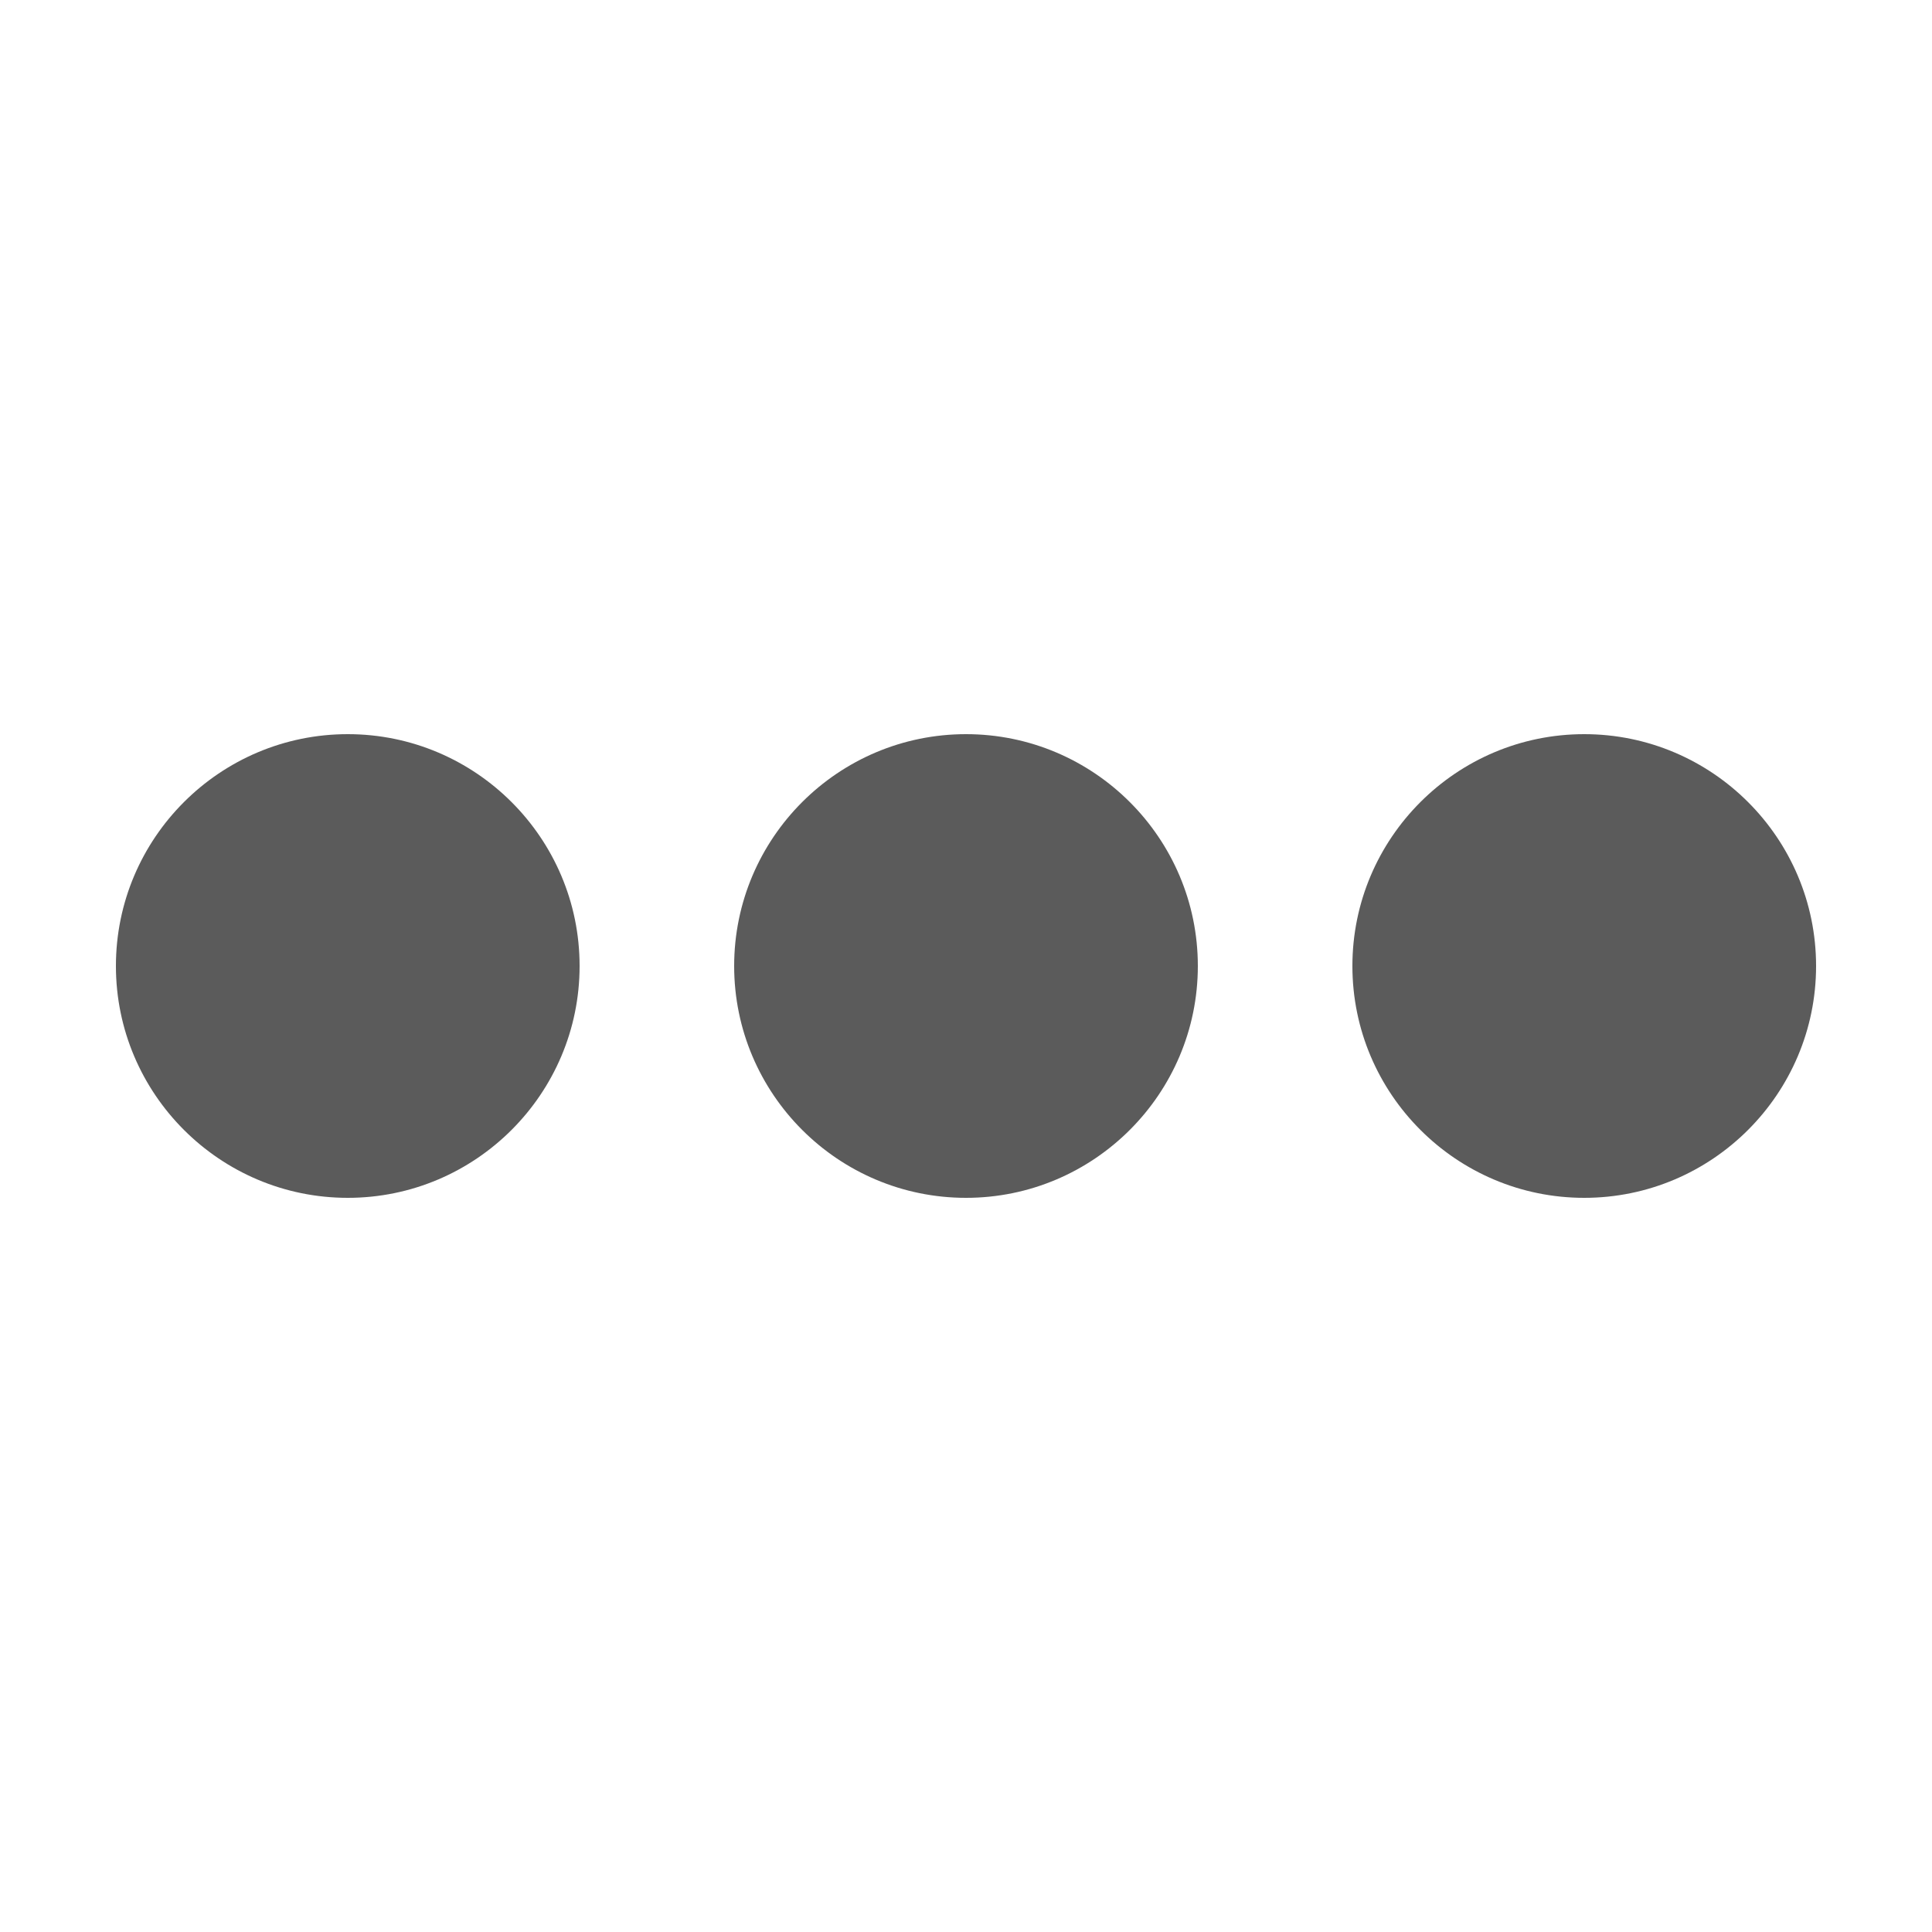
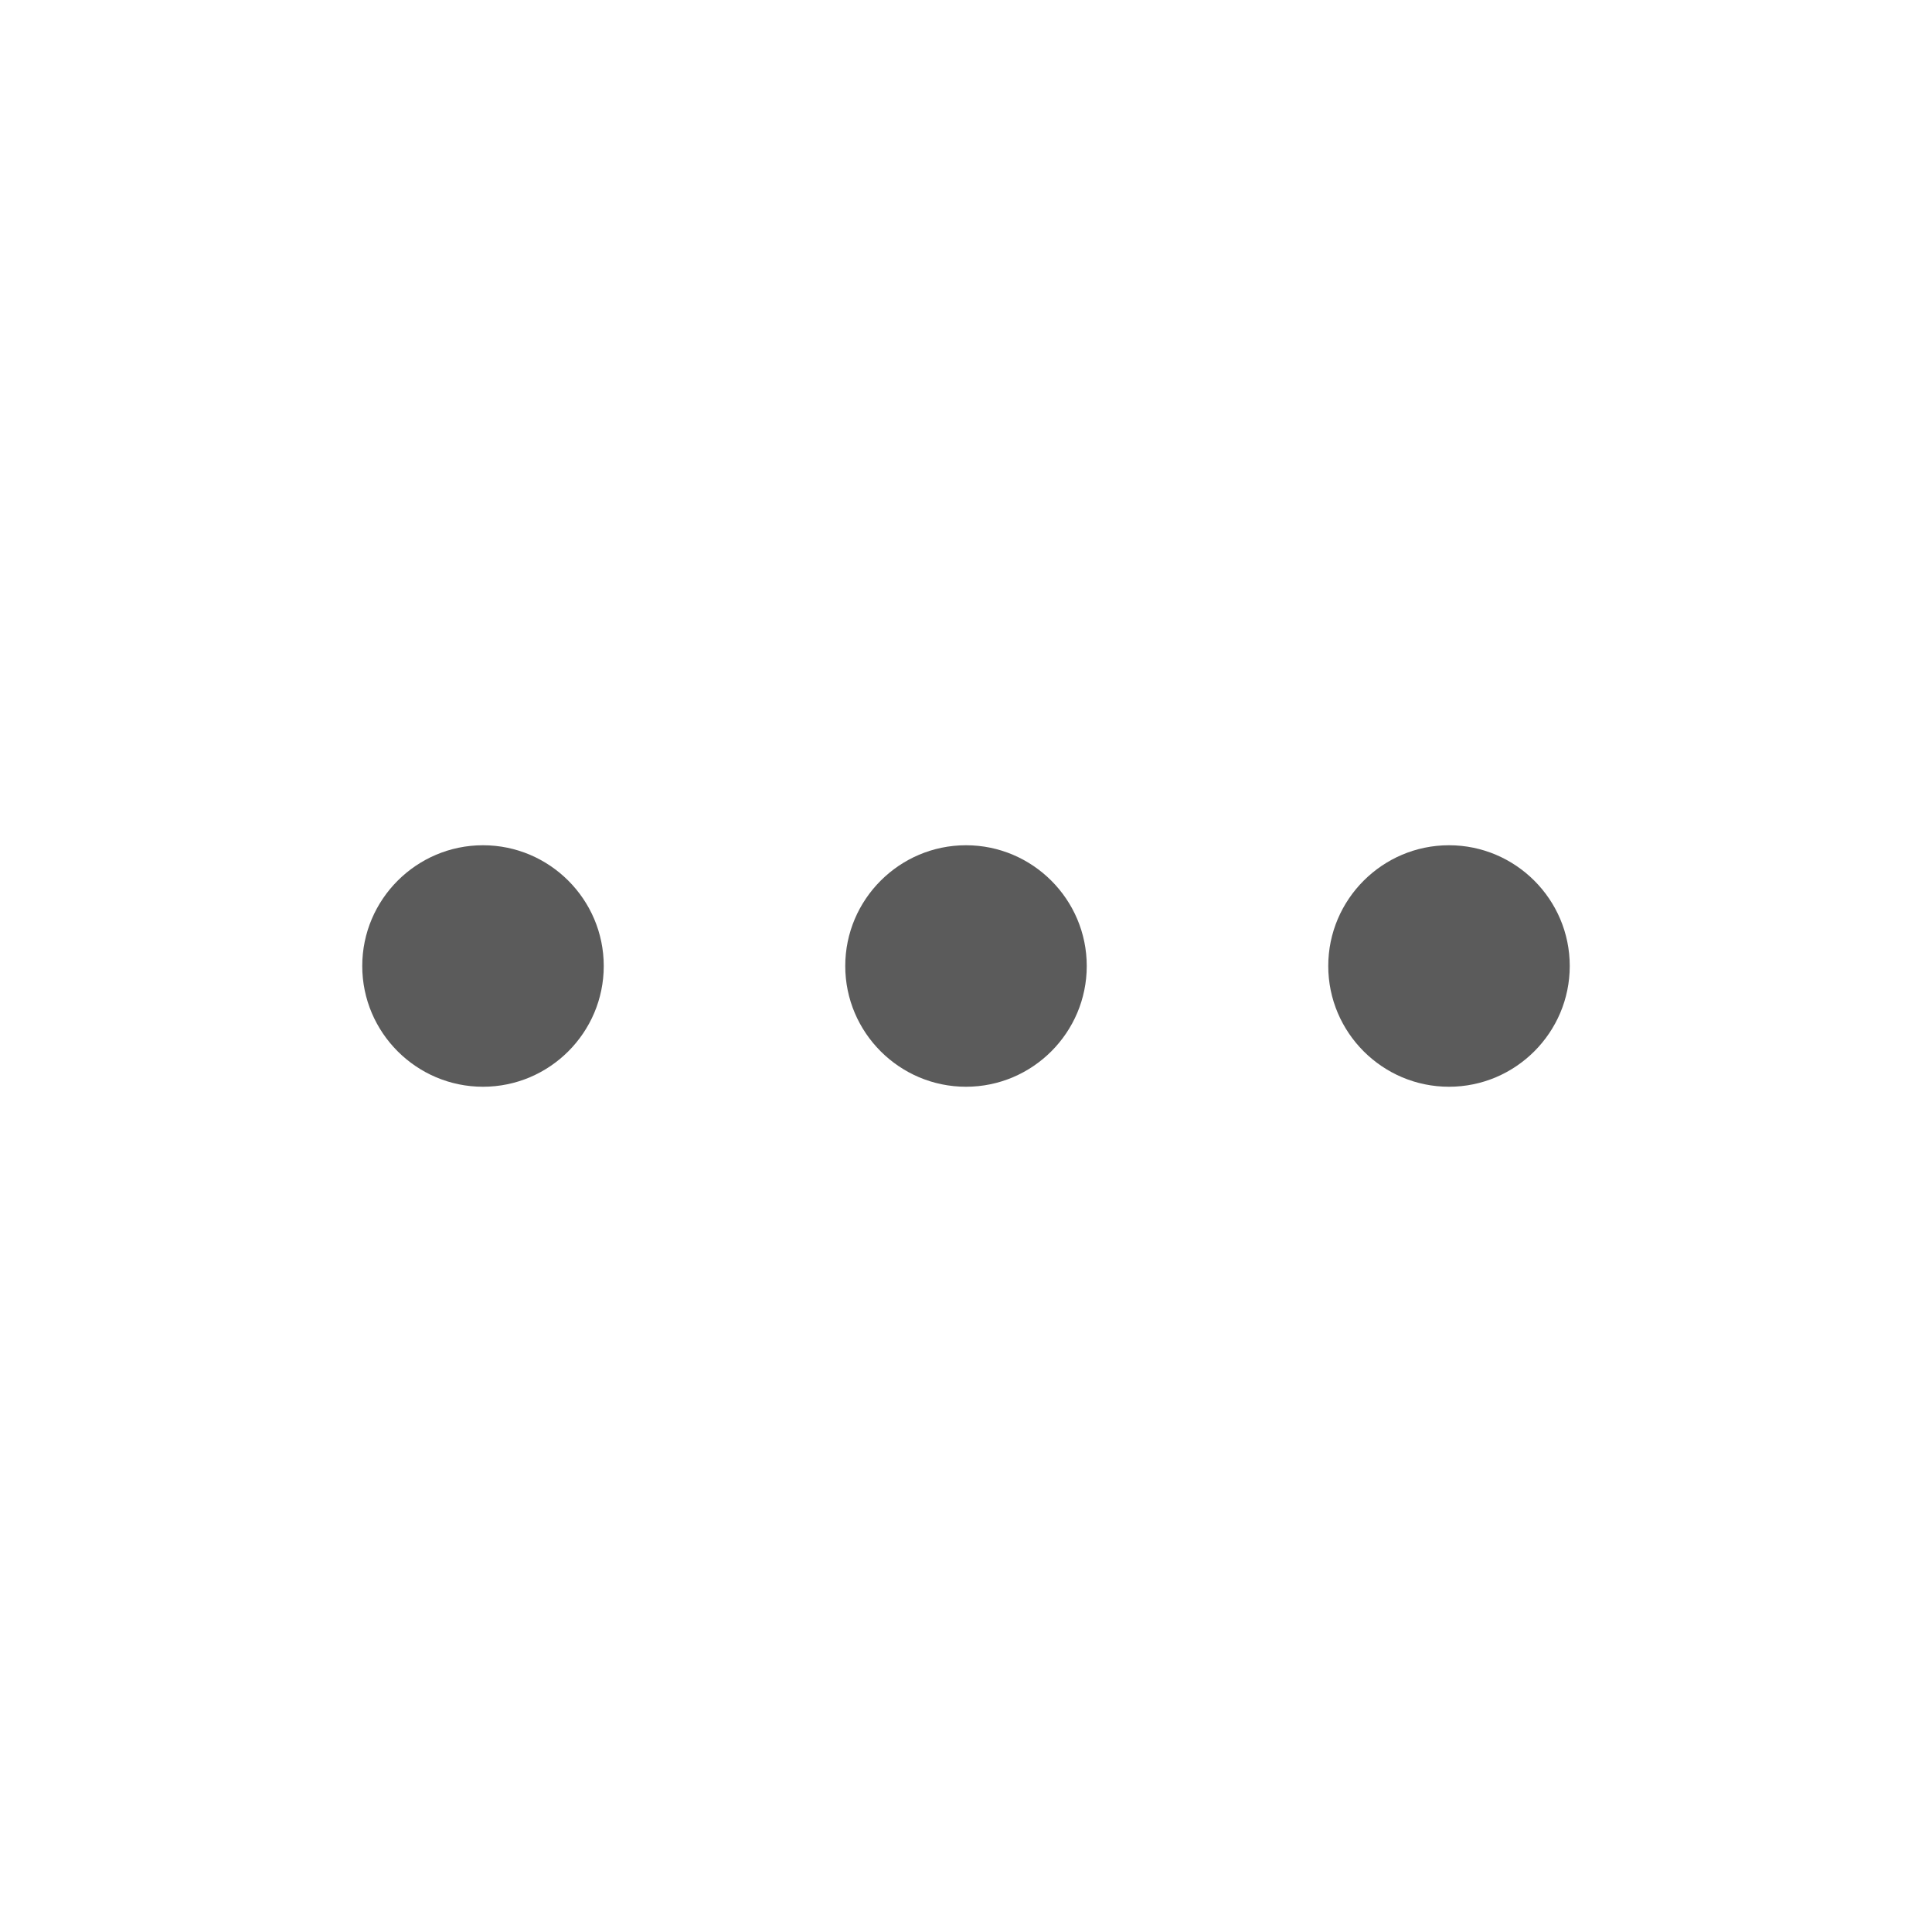
- <svg xmlns="http://www.w3.org/2000/svg" viewBox="0 0 50 50">
-   <path d="M9 19C5.691 19 3 21.691 3 25C3 28.309 5.691 31 9 31C12.309 31 15 28.309 15 25C15 21.691 12.309 19 9 19 Z M 25 19C21.691 19 19 21.691 19 25C19 28.309 21.691 31 25 31C28.309 31 31 28.309 31 25C31 21.691 28.309 19 25 19 Z M 41 19C37.691 19 35 21.691 35 25C35 28.309 37.691 31 41 31C44.309 31 47 28.309 47 25C47 21.691 44.309 19 41 19Z" fill="#5B5B5B" />
+ <svg xmlns="http://www.w3.org/2000/svg" viewBox="0 0 16 16">
+   <path d="M4 7C3.449 7 3 7.449 3 8C3 8.551 3.449 9 4 9C4.551 9 5 8.551 5 8C5 7.449 4.551 7 4 7 Z M 8 7C7.449 7 7 7.449 7 8C7 8.551 7.449 9 8 9C8.551 9 9 8.551 9 8C9 7.449 8.551 7 8 7 Z M 12 7C11.449 7 11 7.449 11 8C11 8.551 11.449 9 12 9C12.551 9 13 8.551 13 8C13 7.449 12.551 7 12 7Z" fill="#5B5B5B" />
</svg>
